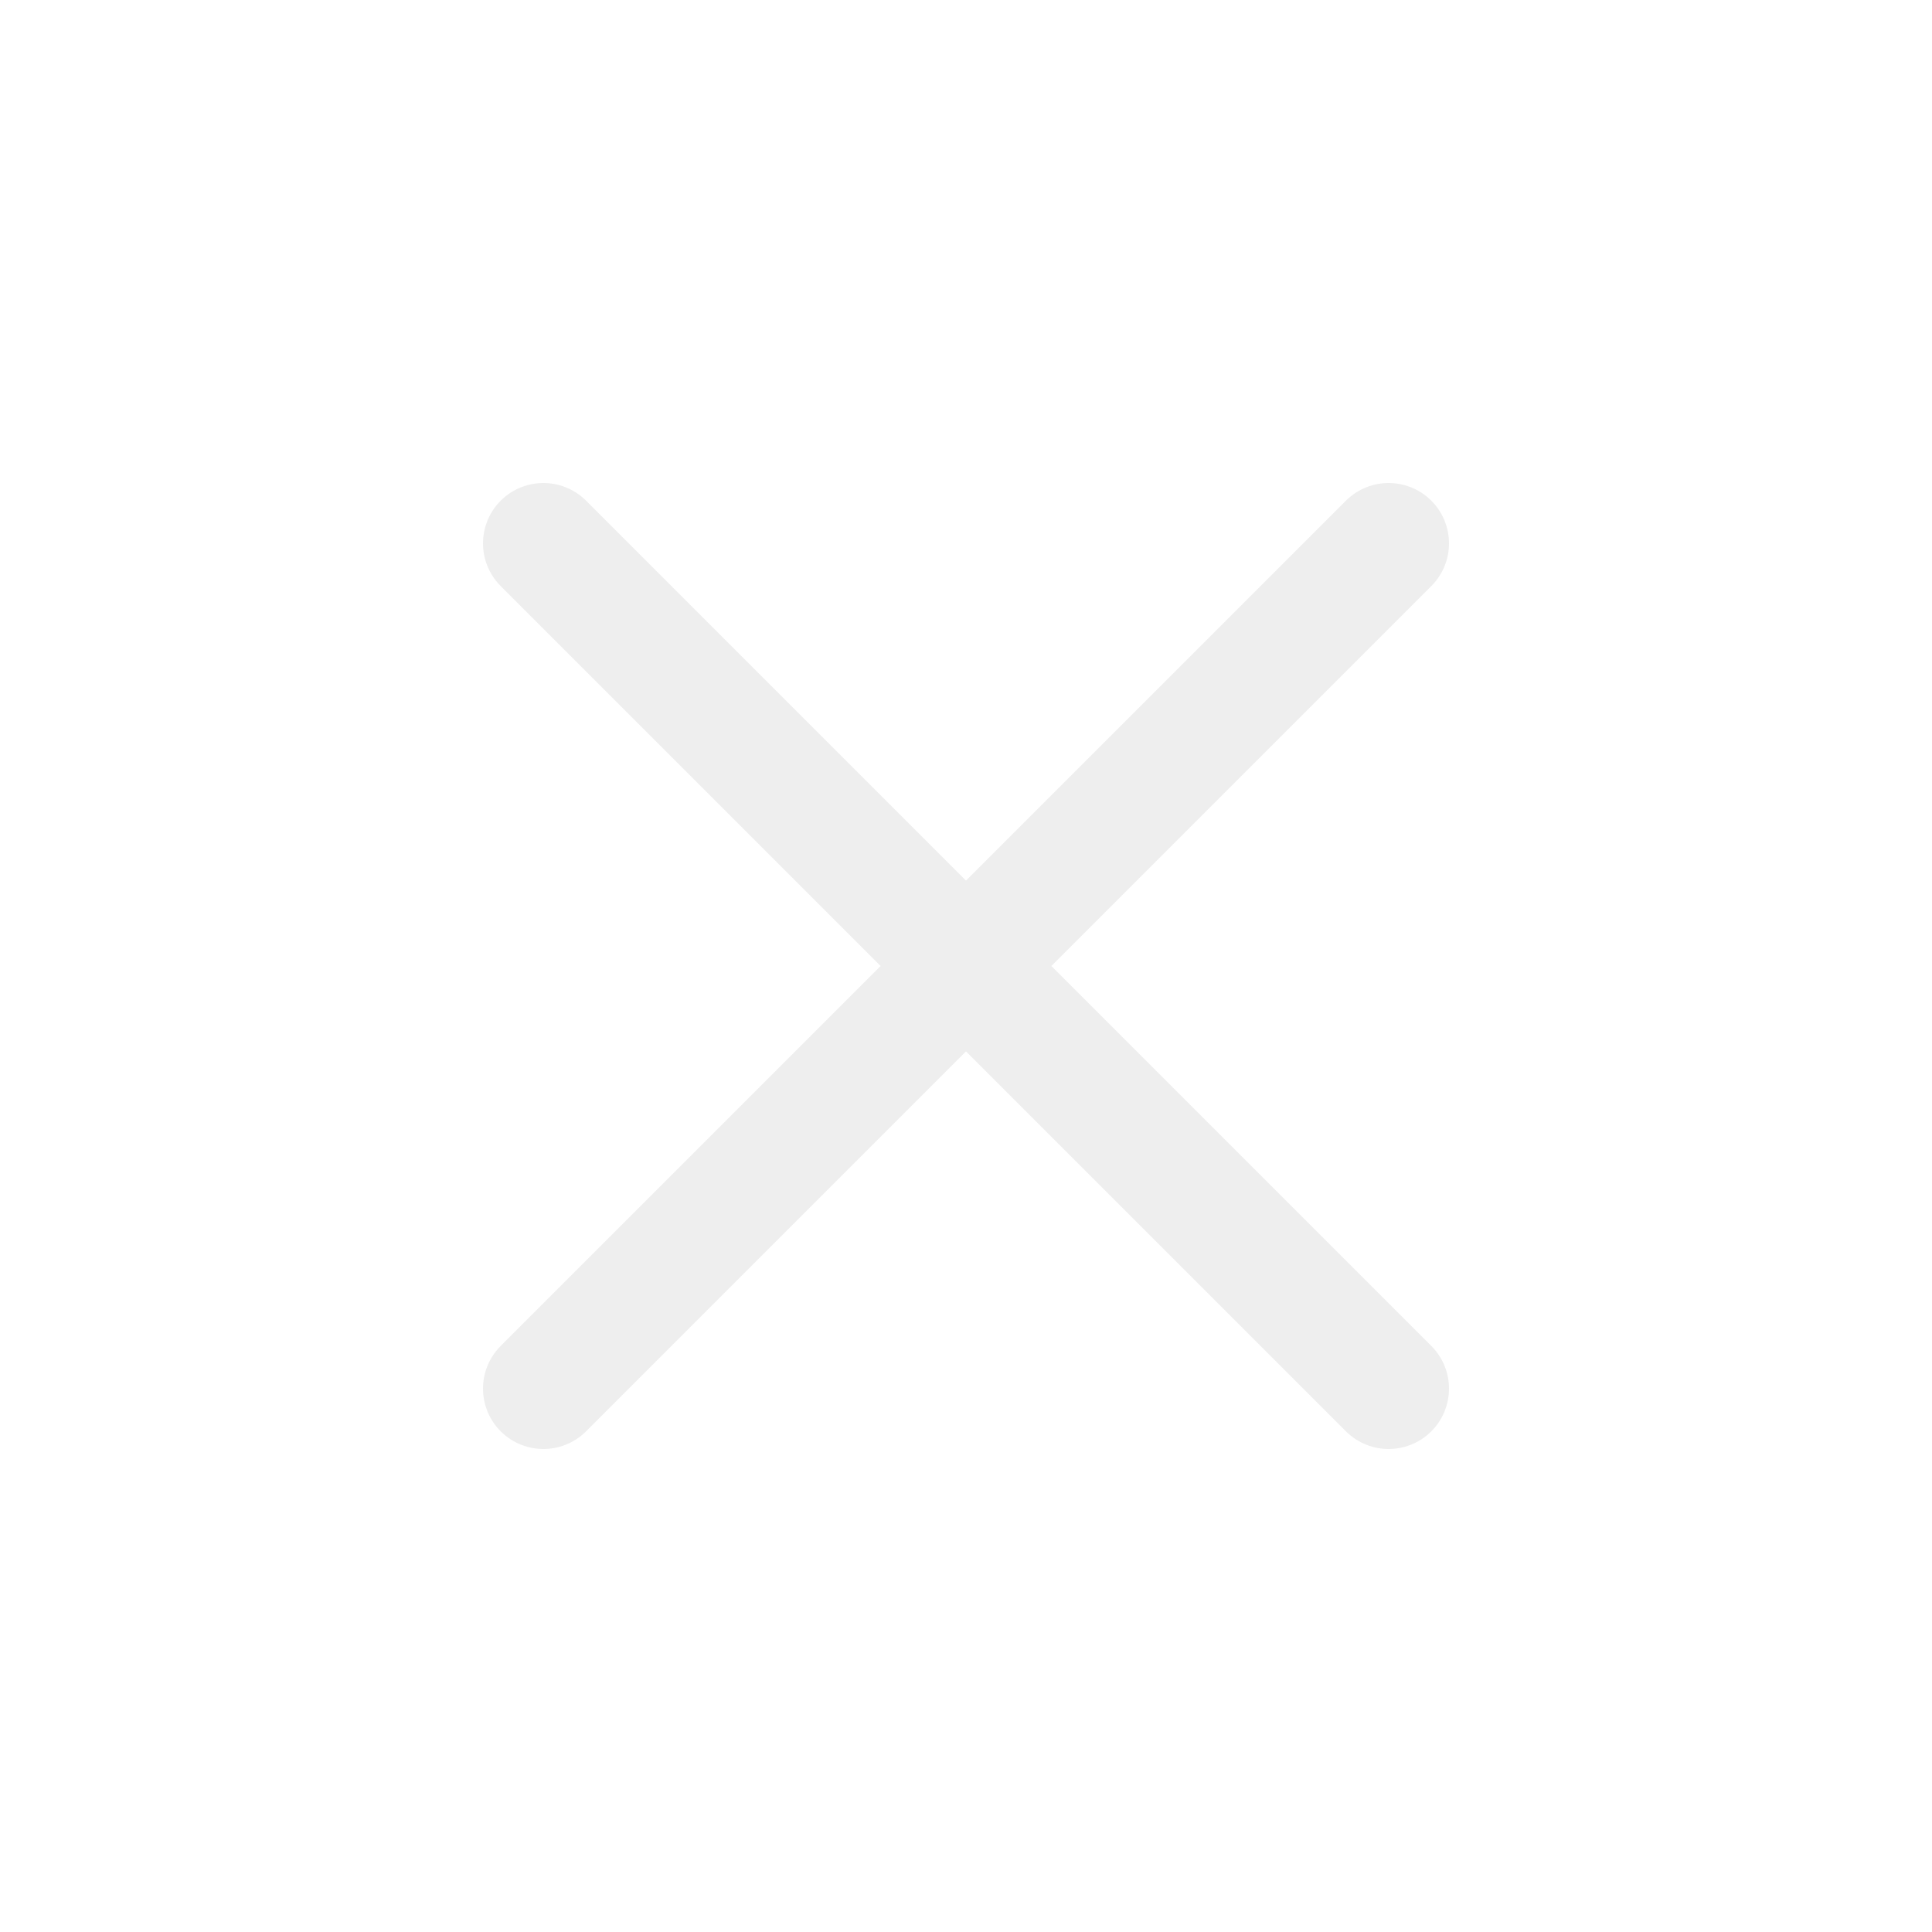
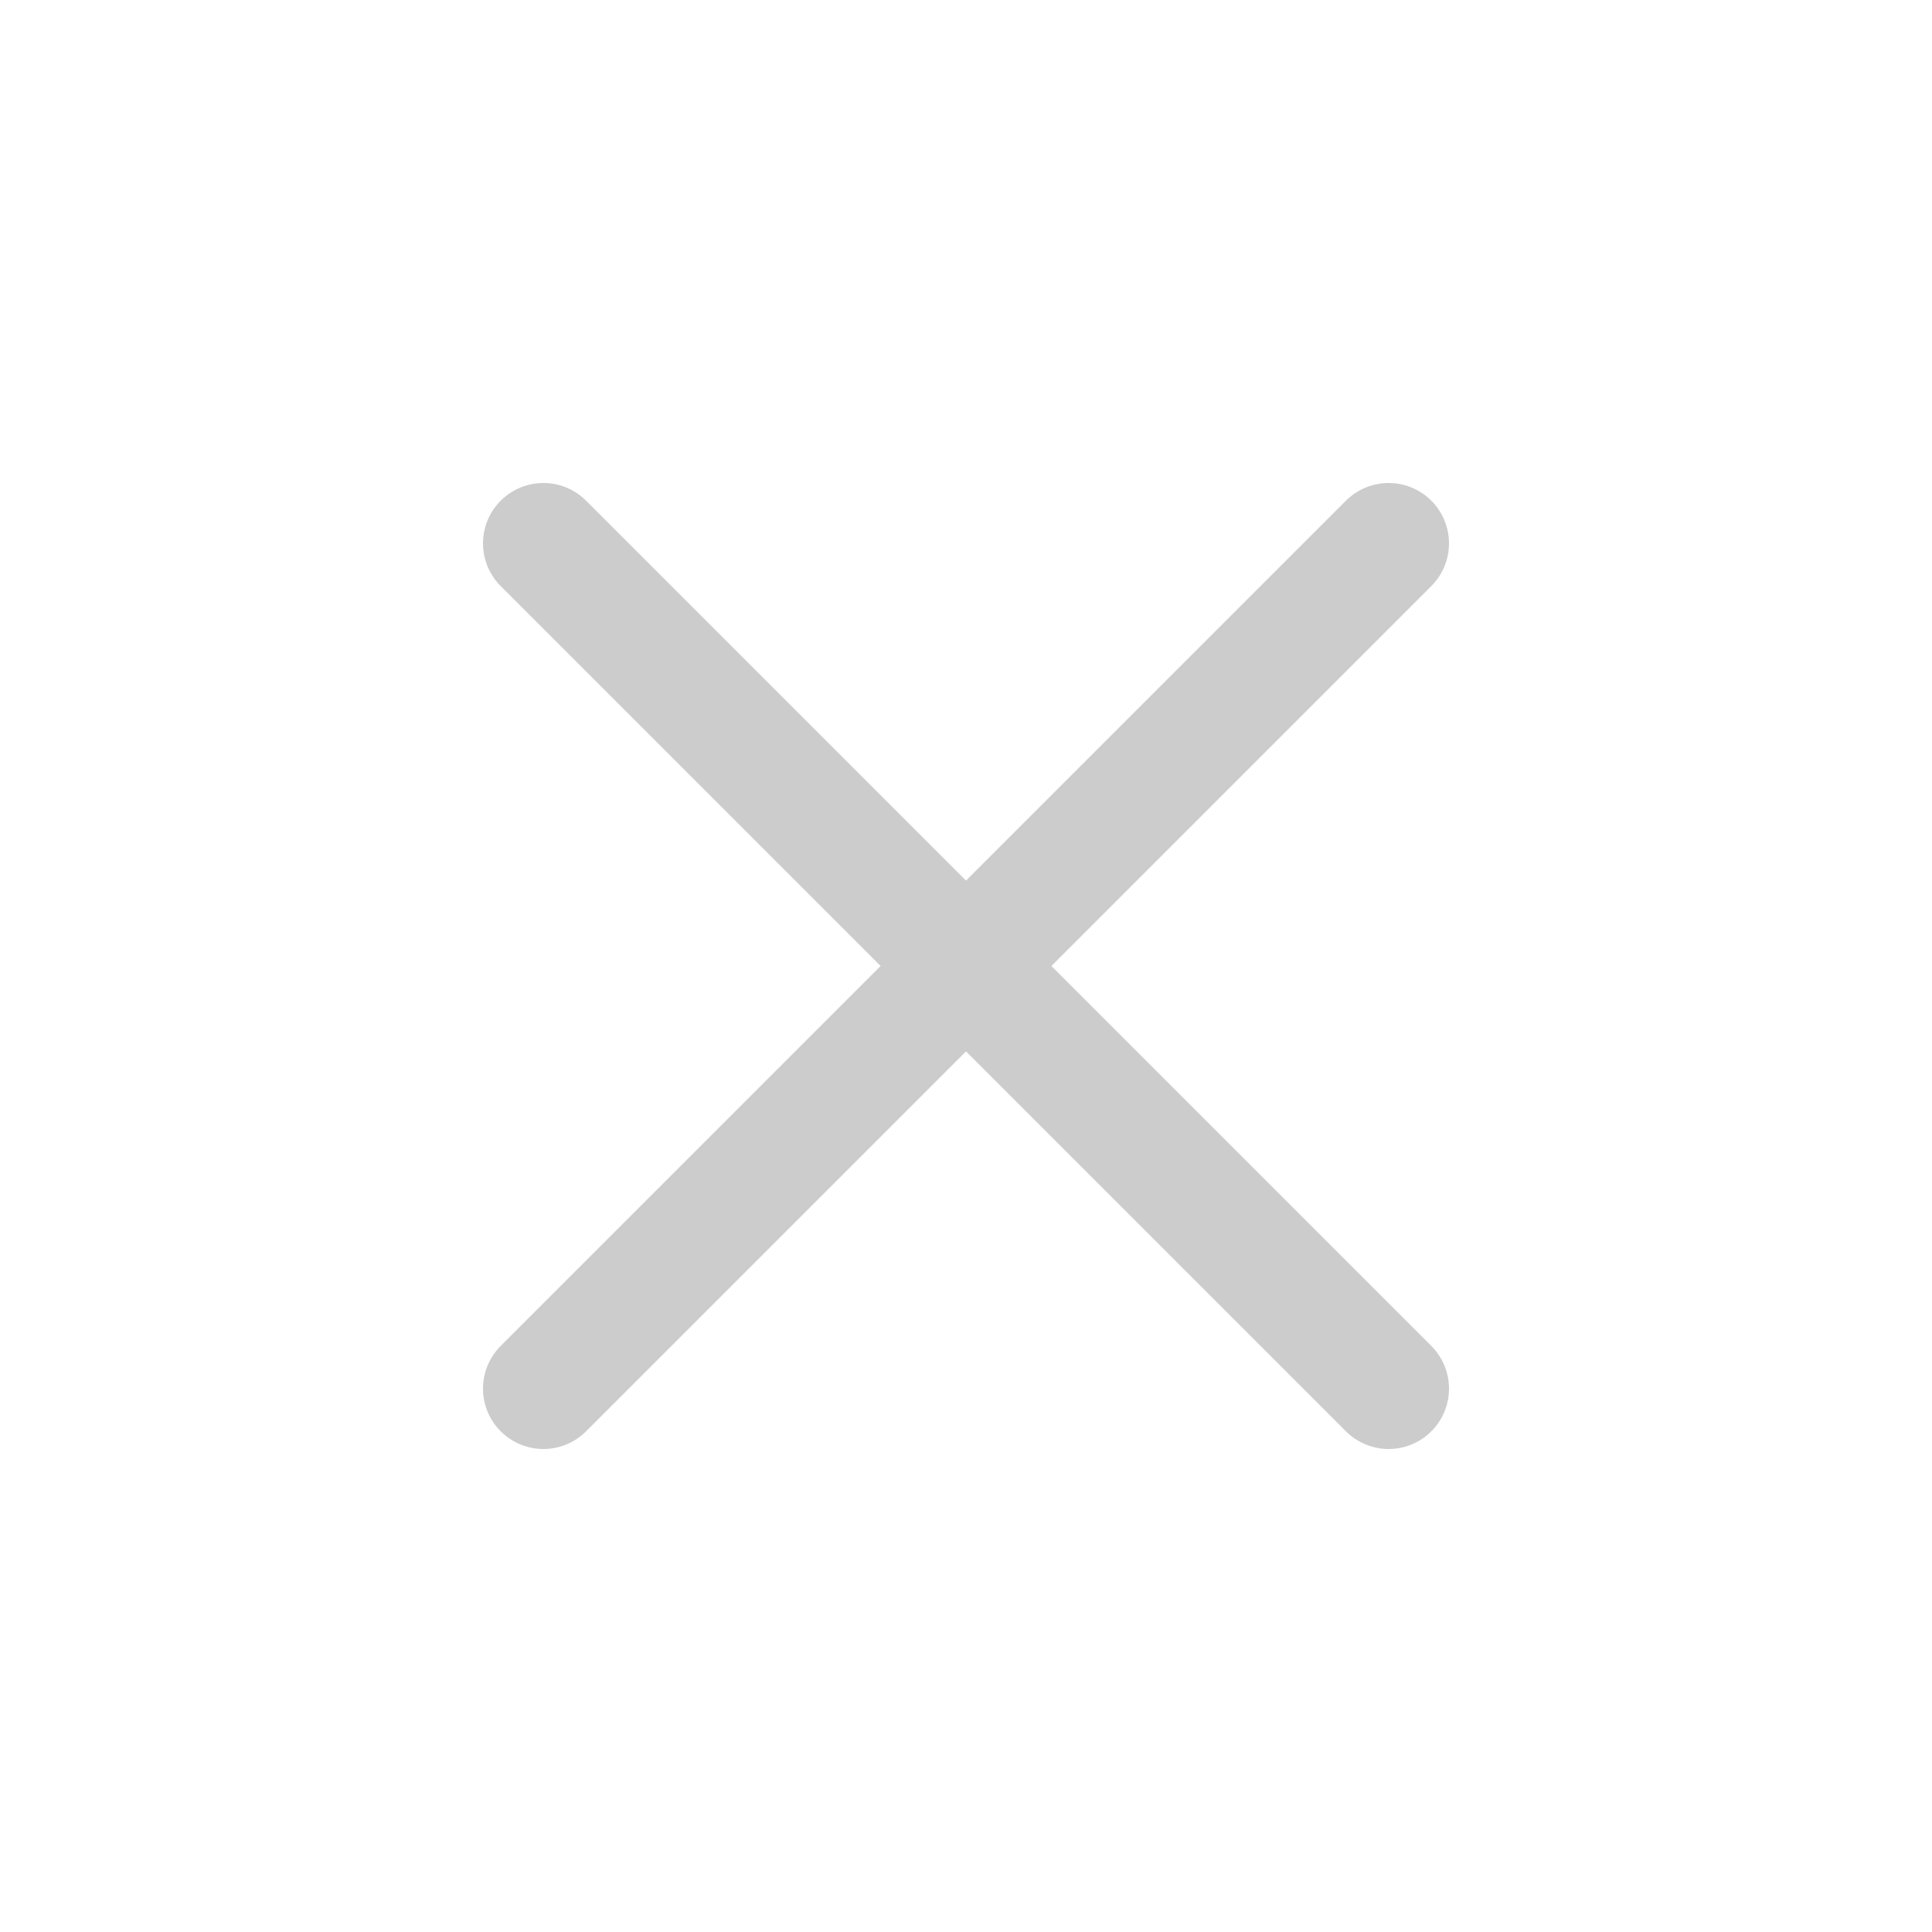
<svg xmlns="http://www.w3.org/2000/svg" width="512" height="512" viewBox="0 0 512 512">
-   <line x1="368" y1="368" x2="144" y2="144" style="fill:none;stroke:#eee;stroke-linecap:round;stroke-linejoin:round;stroke-width:32px" />
-   <line x1="368" y1="144" x2="144" y2="368" style="fill:none;stroke:#eee;stroke-linecap:round;stroke-linejoin:round;stroke-width:32px" />
+   <line x1="368" y1="368" x2="144" y2="144" style="fill:none;stroke:#cccccc;stroke-linecap:round;stroke-linejoin:round;stroke-width:32px" />
+   <line x1="368" y1="144" x2="144" y2="368" style="fill:none;stroke:#cccccc;stroke-linecap:round;stroke-linejoin:round;stroke-width:32px" />
</svg>
